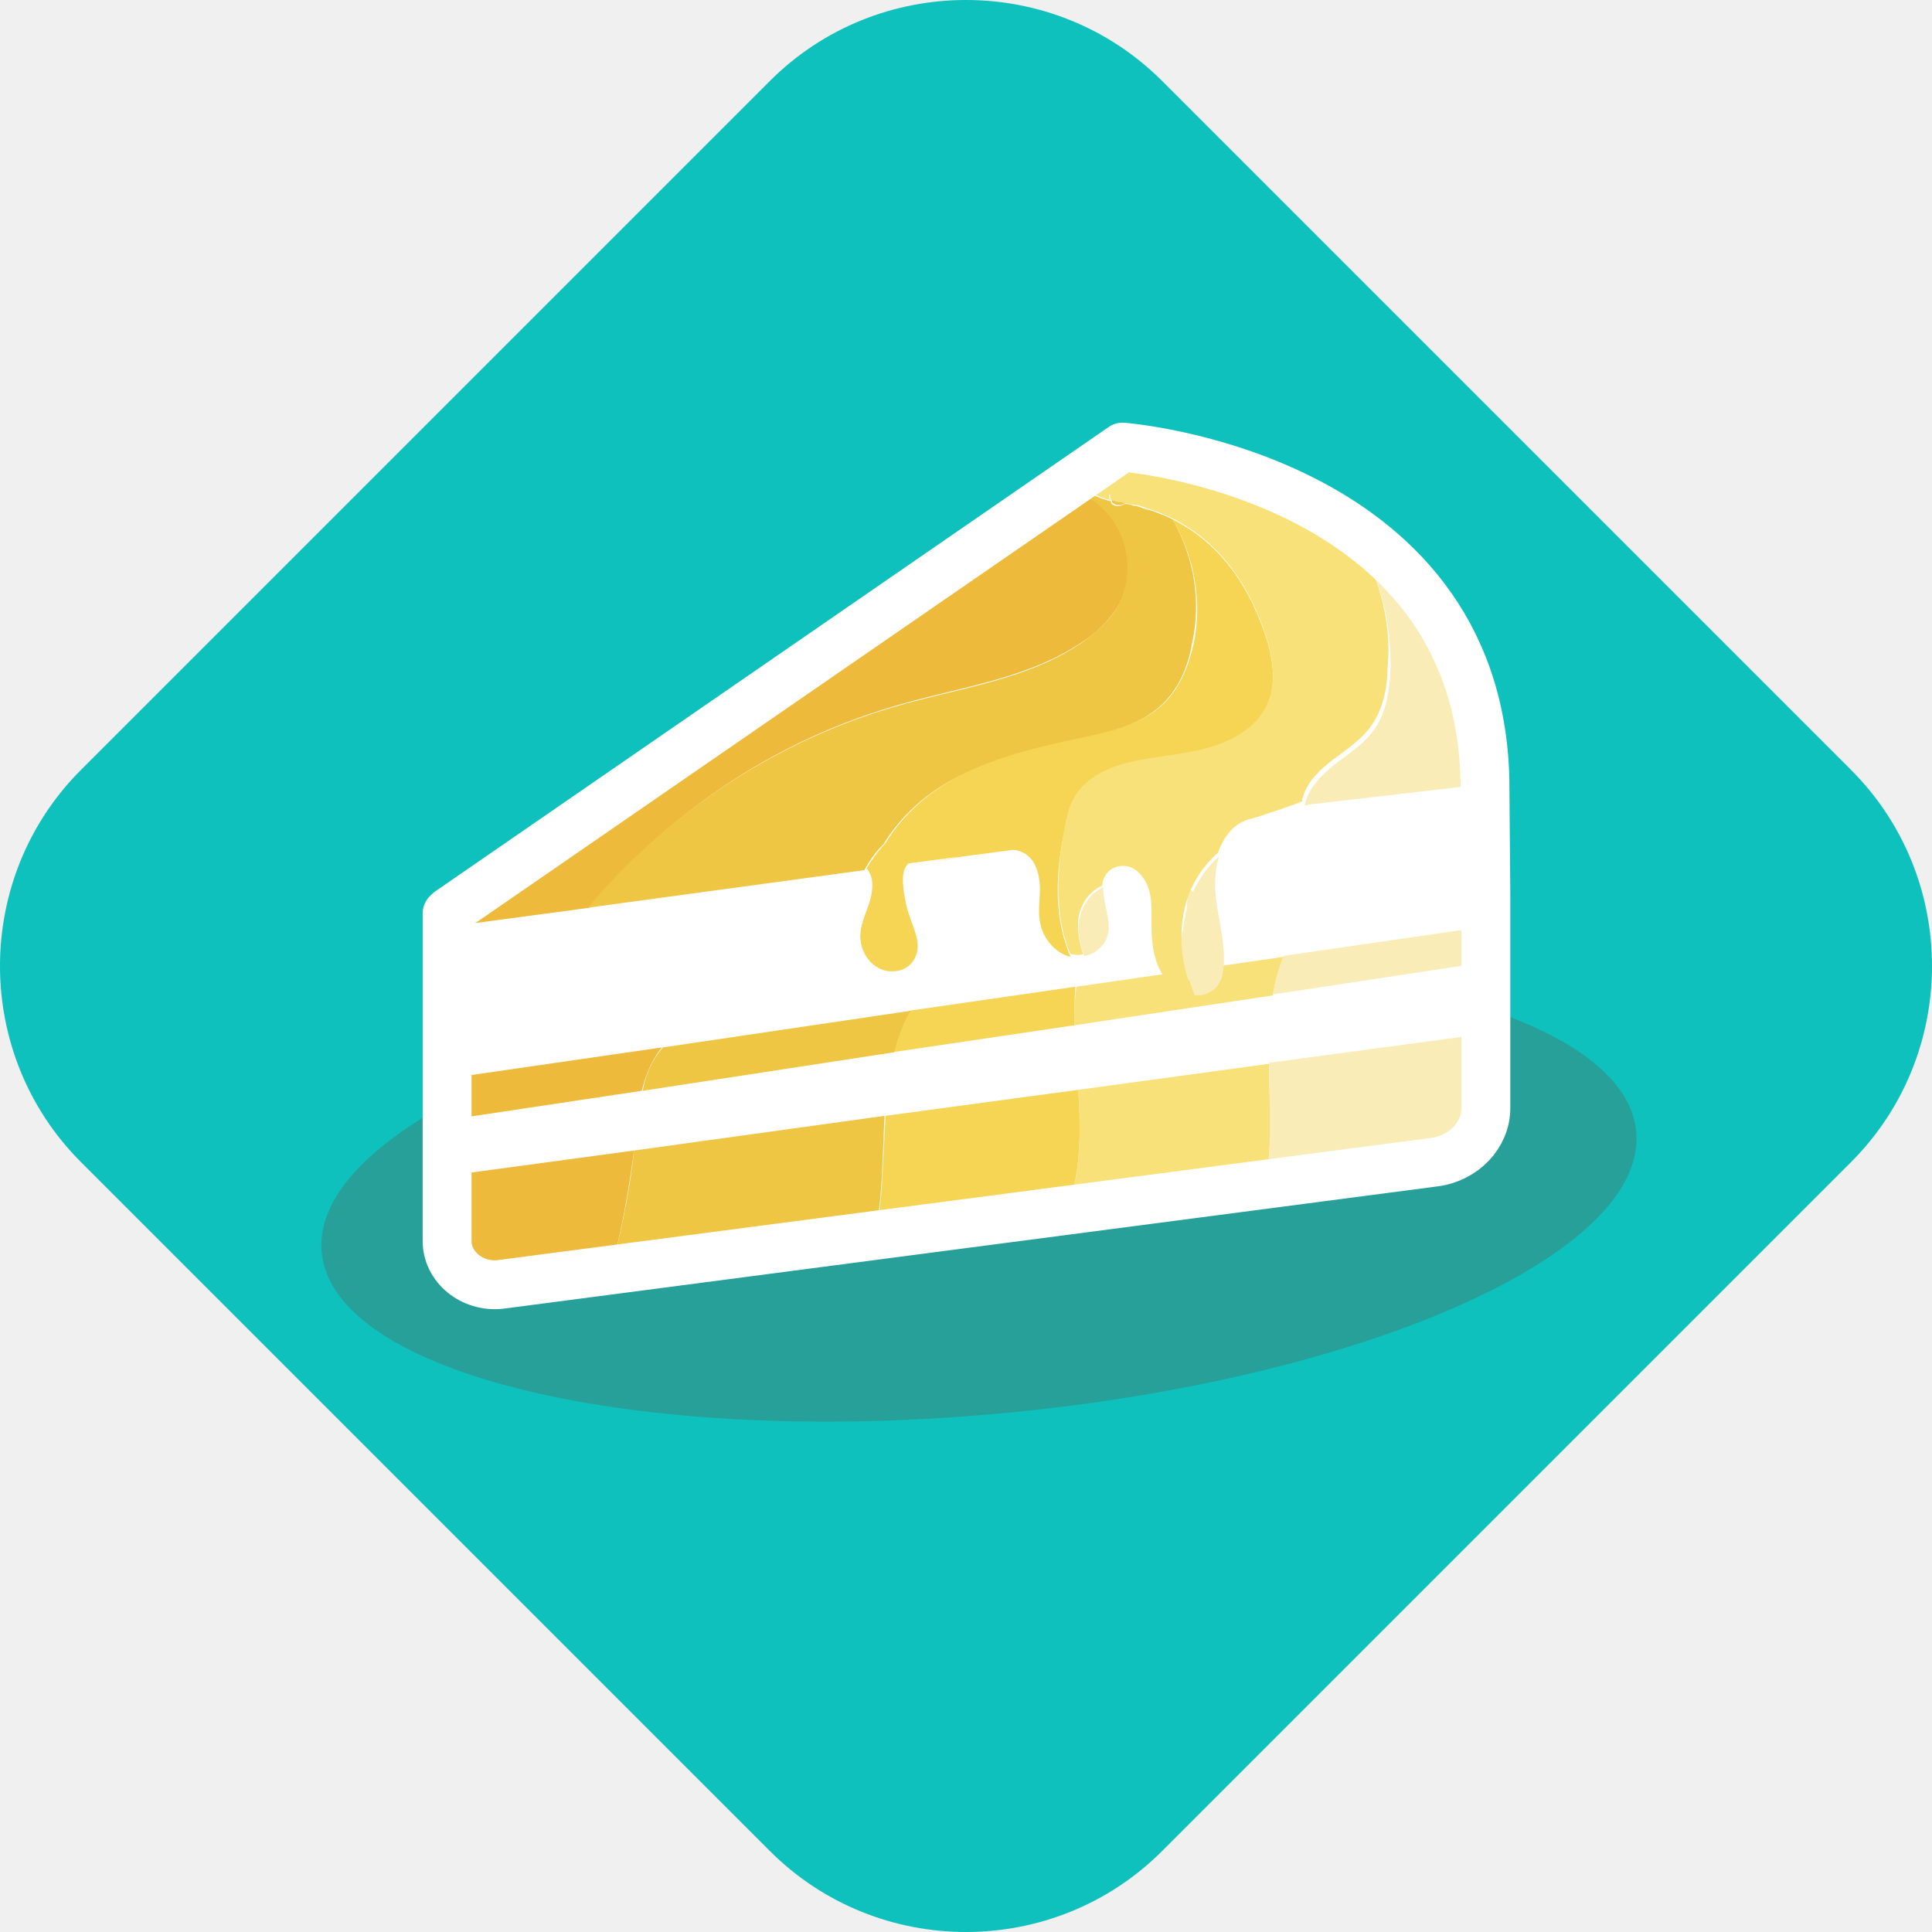
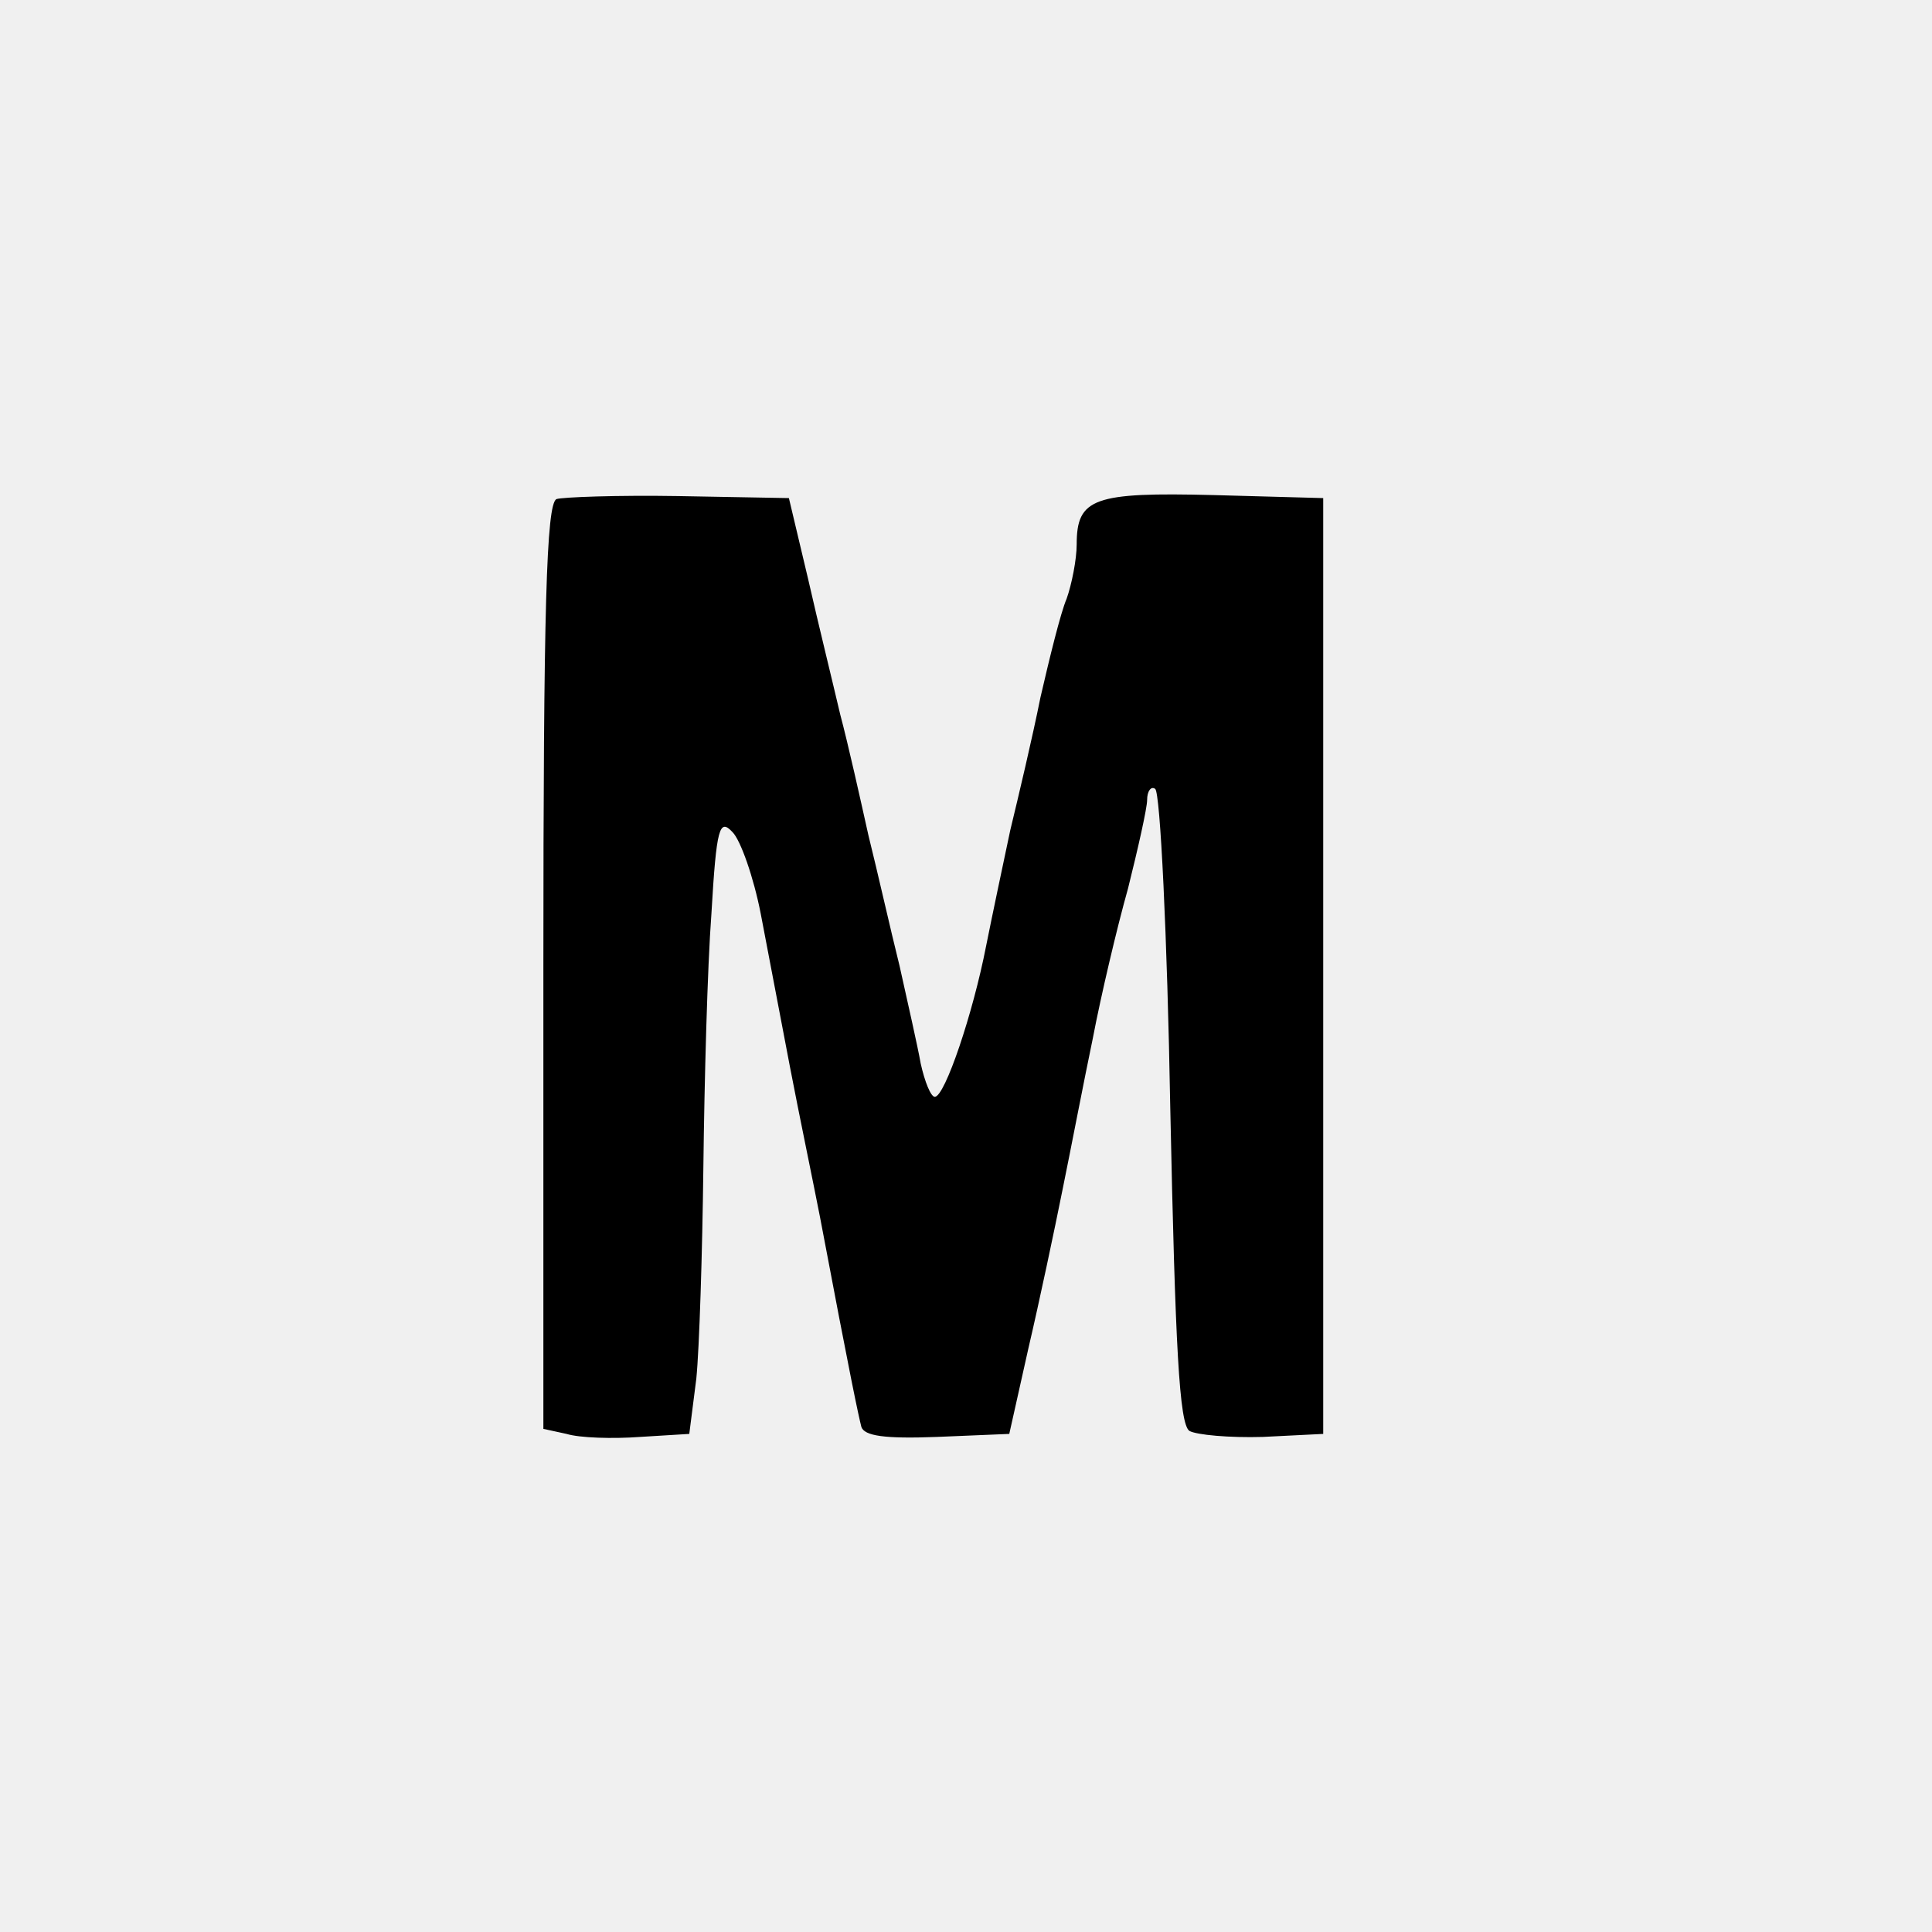
- <svg xmlns="http://www.w3.org/2000/svg" version="1.1" id="Layer_1" x="0px" y="0px" viewBox="0 0 200.5 200.5" enable-background="new 0 0 200.5 200.5" xml:space="preserve">
-   <path fill="#0EC1BC" d="M192.1,120.6l-71.5,71.5c-11.2,11.2-29.5,11.2-40.7,0L8.4,120.6c-11.2-11.2-11.2-29.5,0-40.7L79.9,8.4  c11.2-11.2,29.5-11.2,40.7,0l71.5,71.5C203.3,91.1,203.3,109.4,192.1,120.6z" />
-   <ellipse transform="matrix(0.9958 -9.115107e-02 9.115107e-02 0.9958 -10.8562 9.7731)" fill="#27A09A" cx="101.6" cy="123.7" rx="68.5" ry="23.1" />
-   <g>
-     <path fill="#FFFFFF" d="M153.4,80.8c-0.8-30.3-37.1-32.9-37.1-32.9L47.3,94l0,0l-0.2,0.2l0,1.8l0-1.8v11.2v7.4v3.9v5.3v4.8   c0,2.6,2.6,4.6,5.4,4.3l95.7-12.2c3-0.4,5.2-2.7,5.2-5.4v-4.7V102v-3.4v-6.4L153.4,80.8L153.4,80.8z" />
-     <g>
-       <path fill="#F9E17A" d="M131.7,110.4l-19.8,2.7c0.2,3.3,0.3,6.6-0.4,9.8c-0.1,0.3-0.1,0.5-0.2,0.8l20.3-2.9    c0.2-1.5,0.2-3.1,0.2-4.6C131.8,114.2,131.7,112.3,131.7,110.4z" />
-       <path fill="#F6D555" d="M111.9,113.1l-20,2.7c-0.2,3.6-0.3,7.2-0.7,10.7l20.1-2.8c0.1-0.3,0.1-0.5,0.2-0.8    C112.2,119.6,112.1,116.4,111.9,113.1z" />
-       <path fill="#EDBA3B" d="M47.3,121.9v5.3c0,2.9,2.5,5.1,5.4,4.7l11.1-1.6c0.9-3.6,1.5-7.2,2-10.9L47.3,121.9z" />
-       <path fill="#EFC643" d="M65.8,119.4c-0.4,3.7-1.1,7.3-2,10.9l27.3-3.8c0.5-3.5,0.5-7.1,0.7-10.7L65.8,119.4z" />
-       <path fill="#F9ECB7" d="M131.8,116.1c0,1.5,0,3.1-0.2,4.6l16.4-2.3c3-0.4,5.2-2.9,5.2-5.9v-5.1l-21.5,2.9    C131.7,112.3,131.8,114.2,131.8,116.1z" />
-       <path fill="#F9E17A" d="M111.5,106.4l20.6-3.1c0.2-1.4,0.6-2.7,1.1-4l-21.5,3.1C111.5,103.7,111.5,105,111.5,106.4z" />
-       <path fill="#F9ECB7" d="M132.1,103.2l21.1-3.2v-3.7l-20,2.9C132.7,100.5,132.3,101.9,132.1,103.2z" />
-       <path fill="#EDBA3B" d="M68.6,108.8c0,0,0.1-0.1,0.1-0.1l-21.4,3.1v4.3l19.3-2.9C67,111.6,67.6,110.1,68.6,108.8z" />
-       <path fill="#F6D555" d="M111.5,106.4c0-1.3,0-2.7,0.1-4l-17.3,2.5c-0.8,1.3-1.3,2.8-1.7,4.3L111.5,106.4z" />
-       <path fill="#EFC643" d="M66.7,113.2l26.1-4c0.4-1.5,0.9-3,1.7-4.3l-25.7,3.8c0,0-0.1,0.1-0.1,0.1C67.6,110.1,67,111.6,66.7,113.2z    " />
-       <g>
-         <path fill="none" d="M135.6,83.5l0.1,0C135.7,83.5,135.7,83.5,135.6,83.5z" />
-         <path fill="#F6D555" d="M135.7,83.5l-0.1,0C135.5,83.7,135.7,83.5,135.7,83.5z" />
-         <path fill="#F9ECB7" d="M123.4,92.1c1.2,1.3,1.8,3,2.2,4.7c0.3,1.2,0.5,2.6-0.1,3.7c-0.6,1.1-2.2,1.7-3.1,0.8     c-1-1-0.4-2.6,0.1-3.9c0.7-1.9,0.9-4.1,0.5-6.1" />
-         <path fill="#F9ECB7" d="M112,95.6c-0.2,1.2,0.1,2.4,0.5,3.6c0.6-0.1,1.1-0.3,1.5-0.7c2.1-1.7,0.4-4.4,0.5-6.4     C113.1,92.7,112.2,94.1,112,95.6z" />
-         <path fill="#F9ECB7" d="M123.4,93.6c-1.1,3.1-0.7,6.6,0.6,9.7c0.3,0,0.7,0,1-0.1c1.6-0.5,1.9-1.8,2-3c0.2-2.7-0.8-5.4-0.9-8.2     c0-1,0.1-2.1,0.4-3.1C125.1,90.1,124,91.8,123.4,93.6z" />
-         <path fill="#F9ECB7" d="M139.9,54.5c3,4.4,4.6,9.7,4.4,15.1c-0.1,2.3-0.5,4.6-1.9,6.4c-1.1,1.4-2.7,2.4-4.1,3.5     c-1.3,1.1-2.6,2.4-2.9,4.1c0.1,0,0.2-0.1,0.3-0.1c0.1,0,0.1,0,0.1,0l15.5-1.8c1-0.1,1.8-1,1.7-2     C152.2,67.5,146.6,59.6,139.9,54.5z" />
-         <path fill="#F6D555" d="M131.2,65.6c-1.9-5.5-5-9.4-9.5-11.7c2.2,3.8,3.1,8.4,2.2,12.8c-0.5,2.3-1.4,4.6-3.1,6.3     c-2.4,2.3-5.8,2.9-9,3.6c-4.7,1-9.5,2.1-13.6,4.7c-2.5,1.5-4.8,3.7-6.3,6.2c0,0,0,0,0,0c-0.1,0.1-0.1,0.1-0.2,0.2     c-0.7,0.8-1.3,1.6-1.8,2.5l0.1,0c0.7,0.9,0.6,2.1,0.3,3.2c-0.3,1.1-0.9,2.2-1,3.4c-0.2,1.9,1.2,4.1,3.4,4c0.9,0,1.8-0.5,2.2-1.3     c0.8-1.4,0-2.9-0.5-4.4c-0.4-1.1-0.6-2.3-0.7-3.5c0-0.7,0-1.5,0.6-2c0,0,0,0,0,0l5.3-0.7c-1,0.2-2,0.4-2.9,0.6l3.1-0.6l5.3-0.7     c0.4,0,0.7,0.1,1.1,0.3c1.2,0.6,1.6,2,1.7,3.2c0.1,1.3-0.2,2.6,0,3.8c0.2,1.7,1.5,3.4,3.2,3.8c-0.3-0.7-0.5-1.3-0.7-2     c-1-3.6-0.7-7.5,0.1-11.2c0.2-1.1,0.5-2.2,1-3.1c0.4-0.7,0.9-1.2,1.6-1.7c0.5-0.4,1-0.7,1.5-1c2.8-1.4,6-1.5,9.1-2     c3.1-0.6,6.3-1.9,7.7-4.7C132.6,71,132.1,68.1,131.2,65.6z" />
-         <path fill="none" d="M116.8,52.2C116.8,52.2,116.8,52.2,116.8,52.2c-0.2,0-0.3-0.1-0.5-0.1C116.5,52.2,116.6,52.2,116.8,52.2z" />
-         <path fill="none" d="M117.8,52.5c-0.3-0.1-0.6-0.2-1-0.2c0,0,0,0,0,0C117.1,52.3,117.4,52.4,117.8,52.5z" />
-         <path fill="none" d="M117.9,52.5c0.4,0.1,0.8,0.2,1.2,0.4C118.7,52.7,118.3,52.6,117.9,52.5z" />
-         <path fill="none" d="M119.2,52.9c0.9,0.3,1.7,0.6,2.5,1C120.9,53.5,120.1,53.2,119.2,52.9z" />
-         <path fill="#F9E17A" d="M115.2,51.3c0,0.2,0,0.4,0.1,0.6c0,0,0.1,0,0.1,0c0-0.2,0-0.3,0-0.5C115.3,51.4,115.3,51.3,115.2,51.3z" />
-         <path fill="#F9E17A" d="M139.9,54.5c-10.6-8.2-23.9-9.2-23.9-9.2l-1.2,0.9l-2.5,1.8l-2.5,1.8c1,0.2,1.9,0.4,2.9,0.7     c0.5,0.7,1.4,1.1,2.5,1.4c-0.1-0.2-0.1-0.4-0.1-0.6c0.1,0,0.1,0.1,0.2,0.1c0,0.2,0,0.3,0,0.5c0.3,0.1,0.6,0.1,0.9,0.2     c0.2,0,0.3,0.1,0.5,0.1c0.3,0.1,0.6,0.1,1,0.2c0.1,0,0.1,0,0.2,0c0.4,0.1,0.8,0.2,1.2,0.4c0,0,0,0,0.1,0c0.9,0.3,1.7,0.6,2.5,1     c0,0,0,0,0,0v0c4.5,2.3,7.6,6.2,9.5,11.7c0.9,2.5,1.4,5.4,0.2,7.8c-1.4,2.8-4.6,4.1-7.7,4.7c-3.1,0.6-6.3,0.7-9.1,2     c-1.2,0.6-2.4,1.5-3.1,2.7c-0.6,1-0.8,2.1-1,3.1c-0.7,3.7-1,7.6-0.1,11.2c0.2,0.7,0.4,1.4,0.7,2c0.2,0,0.4,0.1,0.7,0.1     c0.2,0,0.4,0,0.6-0.1c-0.4-1.2-0.6-2.4-0.5-3.6c0.2-1.5,1.1-2.9,2.5-3.5c0-0.6,0.3-1.2,0.8-1.6c0.8-0.6,2-0.6,2.8,0.1     c1.7,1.5,1.5,3.6,1.5,5.5c0,2.3,0.3,4.8,2.1,6.3c0.6,0.5,1.4,0.8,2.2,0.8c-1.3-3-1.6-6.5-0.6-9.7c0.6-1.8,1.7-3.5,3.2-4.8     c0.6-1.7,1.7-3.1,3.3-3.5c0.6-0.1,4.3-1.4,5.4-1.8c0.3-1.7,1.5-3,2.9-4.1c1.4-1.1,3-2.1,4.1-3.5c1.4-1.8,1.9-4.2,1.9-6.4     C144.5,64.3,142.9,58.9,139.9,54.5z" />
-         <path fill="#EFC643" d="M115.4,51.9c0,0.1,0,0.1,0,0.2c0.3,0.4,1,0.4,1.4,0.1c-0.2,0-0.3-0.1-0.5-0.1     C116,52.1,115.7,52,115.4,51.9z" />
-         <path fill="#EFC643" d="M117.8,52.5c0.1,0,0.1,0,0.2,0C117.9,52.5,117.8,52.5,117.8,52.5z" />
-         <polygon fill="#EFC643" points="121.7,53.9 121.7,53.9 121.7,53.9    " />
-         <path fill="#EFC643" d="M119.1,52.9C119.2,52.9,119.2,52.9,119.1,52.9C119.2,52.9,119.2,52.9,119.1,52.9z" />
-         <path fill="#EDBA3B" d="M93.8,73c6.4-1.8,13.2-2.7,18.7-6.5c1.5-1,2.8-2.3,3.7-3.9c1.3-2.5,1.2-5.8-0.3-8.2     c-1.4-2.3-3.9-3.9-6.6-4.2L48.9,94.8c-0.4,0.3-0.2,1,0.4,1l11.9-1.6C69.6,84,81.1,76.5,93.8,73z" />
-         <path fill="#EFC643" d="M121.7,53.9C121.7,53.9,121.7,53.9,121.7,53.9c-0.8-0.4-1.6-0.7-2.5-1c0,0,0,0-0.1,0     c-0.4-0.1-0.8-0.3-1.2-0.4c-0.1,0-0.1,0-0.2,0c-0.3-0.1-0.6-0.2-1-0.2c-0.4,0.3-1.1,0.3-1.4-0.1c0-0.1,0-0.1,0-0.2     c0,0-0.1,0-0.1,0c0,0,0,0.1,0,0.1c0,0,0-0.1,0-0.1c-1.1-0.3-2-0.6-2.5-1.4c-1-0.3-1.9-0.5-2.9-0.7l-0.6,0.4     c2.7,0.3,5.2,1.9,6.6,4.2c1.5,2.5,1.6,5.7,0.3,8.2c-0.8,1.6-2.2,2.8-3.7,3.9c-5.4,3.8-12.3,4.7-18.7,6.5     c-12.7,3.5-24.2,11-32.7,21.1l28.7-3.9c0.5-0.9,1.1-1.8,1.8-2.5c0.1-0.1,0.1-0.1,0.2-0.2c1.5-2.5,3.8-4.7,6.3-6.2     c4.1-2.5,8.9-3.7,13.6-4.7c3.2-0.7,6.6-1.3,9-3.6c1.7-1.6,2.7-3.9,3.1-6.3C124.7,62.4,123.9,57.8,121.7,53.9z" />
-       </g>
-     </g>
-     <path fill="none" stroke="#FFFFFF" stroke-width="5.074" stroke-linecap="round" stroke-linejoin="round" stroke-miterlimit="10" d="   M154.1,80.8c-0.8-31.6-37.6-34.4-37.6-34.4L46.6,94.6l0,0l-0.2,0.2l0,0l0,0v11.7v7.7v4.1v5.5v5c0,2.7,2.6,4.8,5.5,4.5l97-12.7   c3-0.4,5.3-2.8,5.3-5.6v-4.9v-7v-3.5v-6.7L154.1,80.8L154.1,80.8z" />
+ <svg xmlns="http://www.w3.org/2000/svg" version="1.0" width="192pt" height="192pt" viewBox="0 0 192 192" preserveAspectRatio="xMidYMid meet">
+   <g transform="translate(0,192) scale(0.1,-0.1)" fill="#000000" stroke="none">
+     <path d="M553 1424 c-10 -5 -13 -107 -13 -465 l0 -459 23 -5 c13 -4 46 -5 73 -3 l49 3 7 55 c3 30 6 125 7 210 1 85 4 199 8 252 5 86 8 95 21 81 8 -8 21 -45 28 -81 7 -37 20 -105 29 -152 9 -47 23 -114 30 -150 31 -164 38 -196 41 -208 3 -9 23 -12 75 -10 l72 3 19 85 c11 47 26 118 34 158 8 39 21 107 30 150 8 42 24 110 35 149 10 40 19 80 19 88 0 9 4 14 8 11 5 -3 12 -146 15 -317 5 -239 9 -314 19 -321 7 -4 40 -7 73 -6 l60 3 0 465 0 465 -109 3 c-119 3 -136 -3 -136 -49 0 -15 -5 -40 -10 -54 -6 -14 -17 -59 -26 -98 -8 -40 -22 -99 -30 -132 -7 -33 -18 -85 -24 -115 -13 -67 -41 -150 -51 -150 -4 0 -10 15 -14 33 -3 17 -13 61 -21 97 -9 36 -22 94 -31 130 -8 36 -20 90 -28 120 -7 30 -22 91 -32 135 l-19 80 -110 2 c-60 1 -115 -1 -121 -3z" />
  </g>
</svg>
